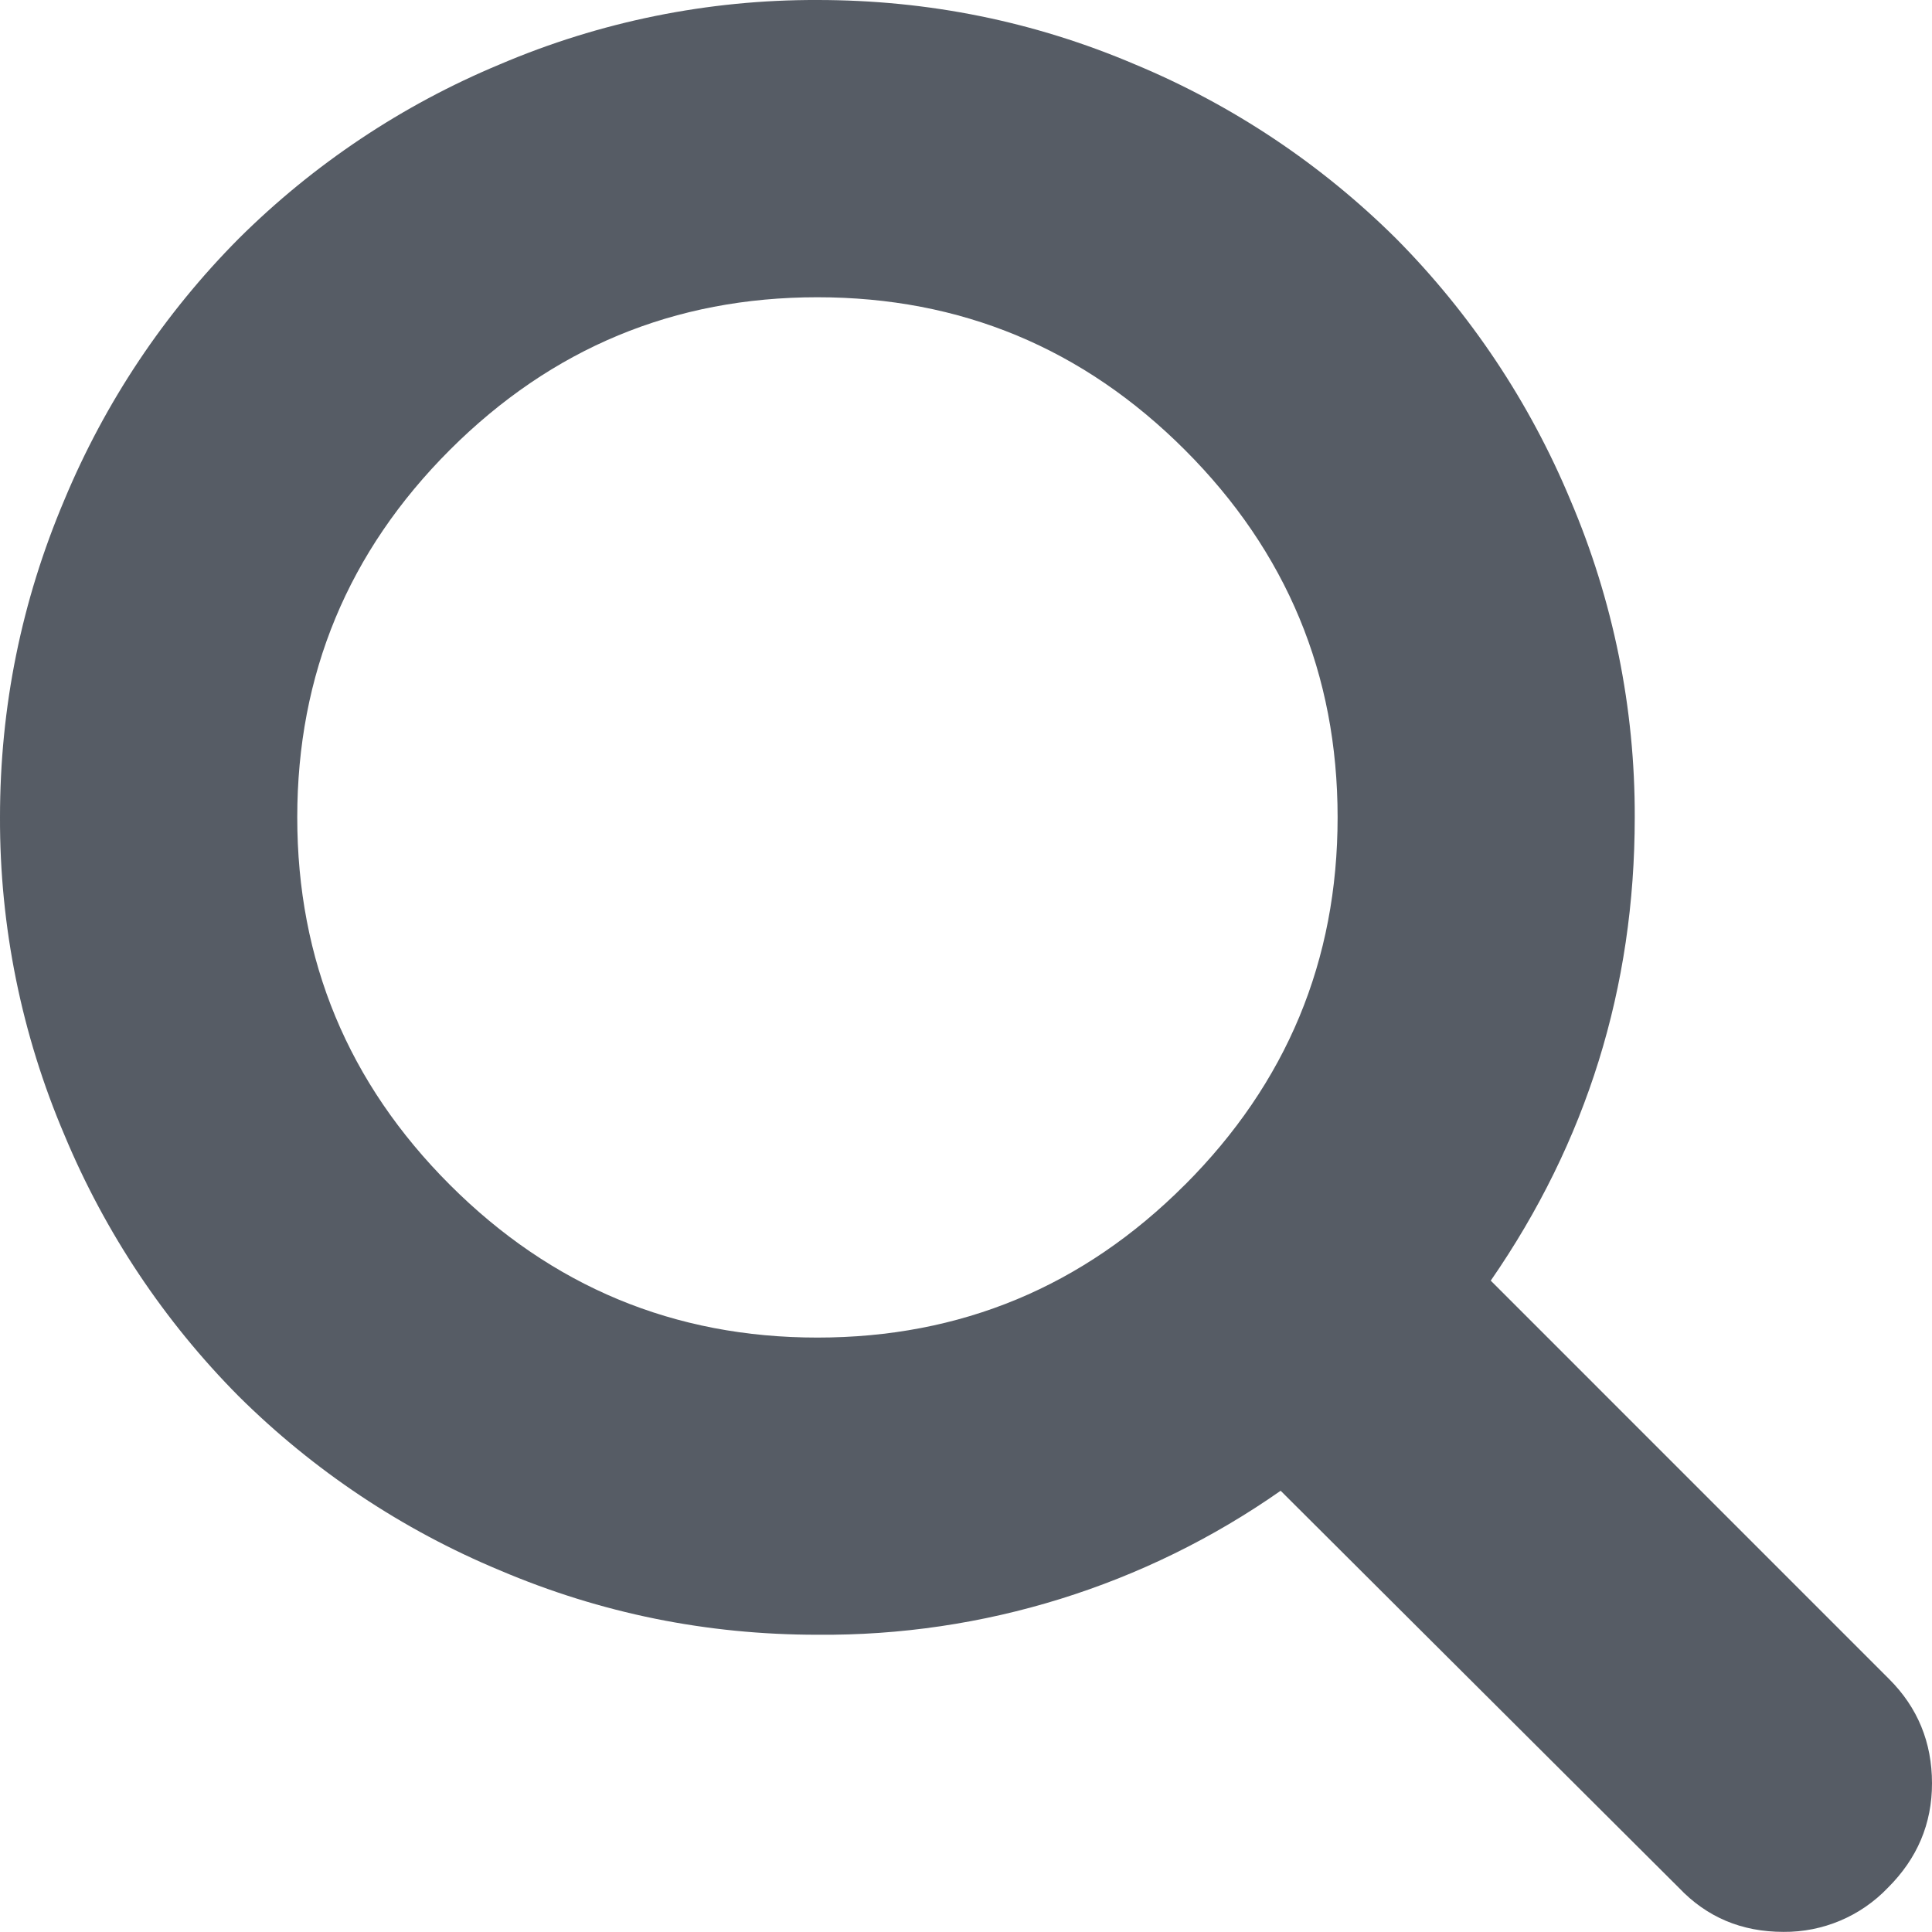
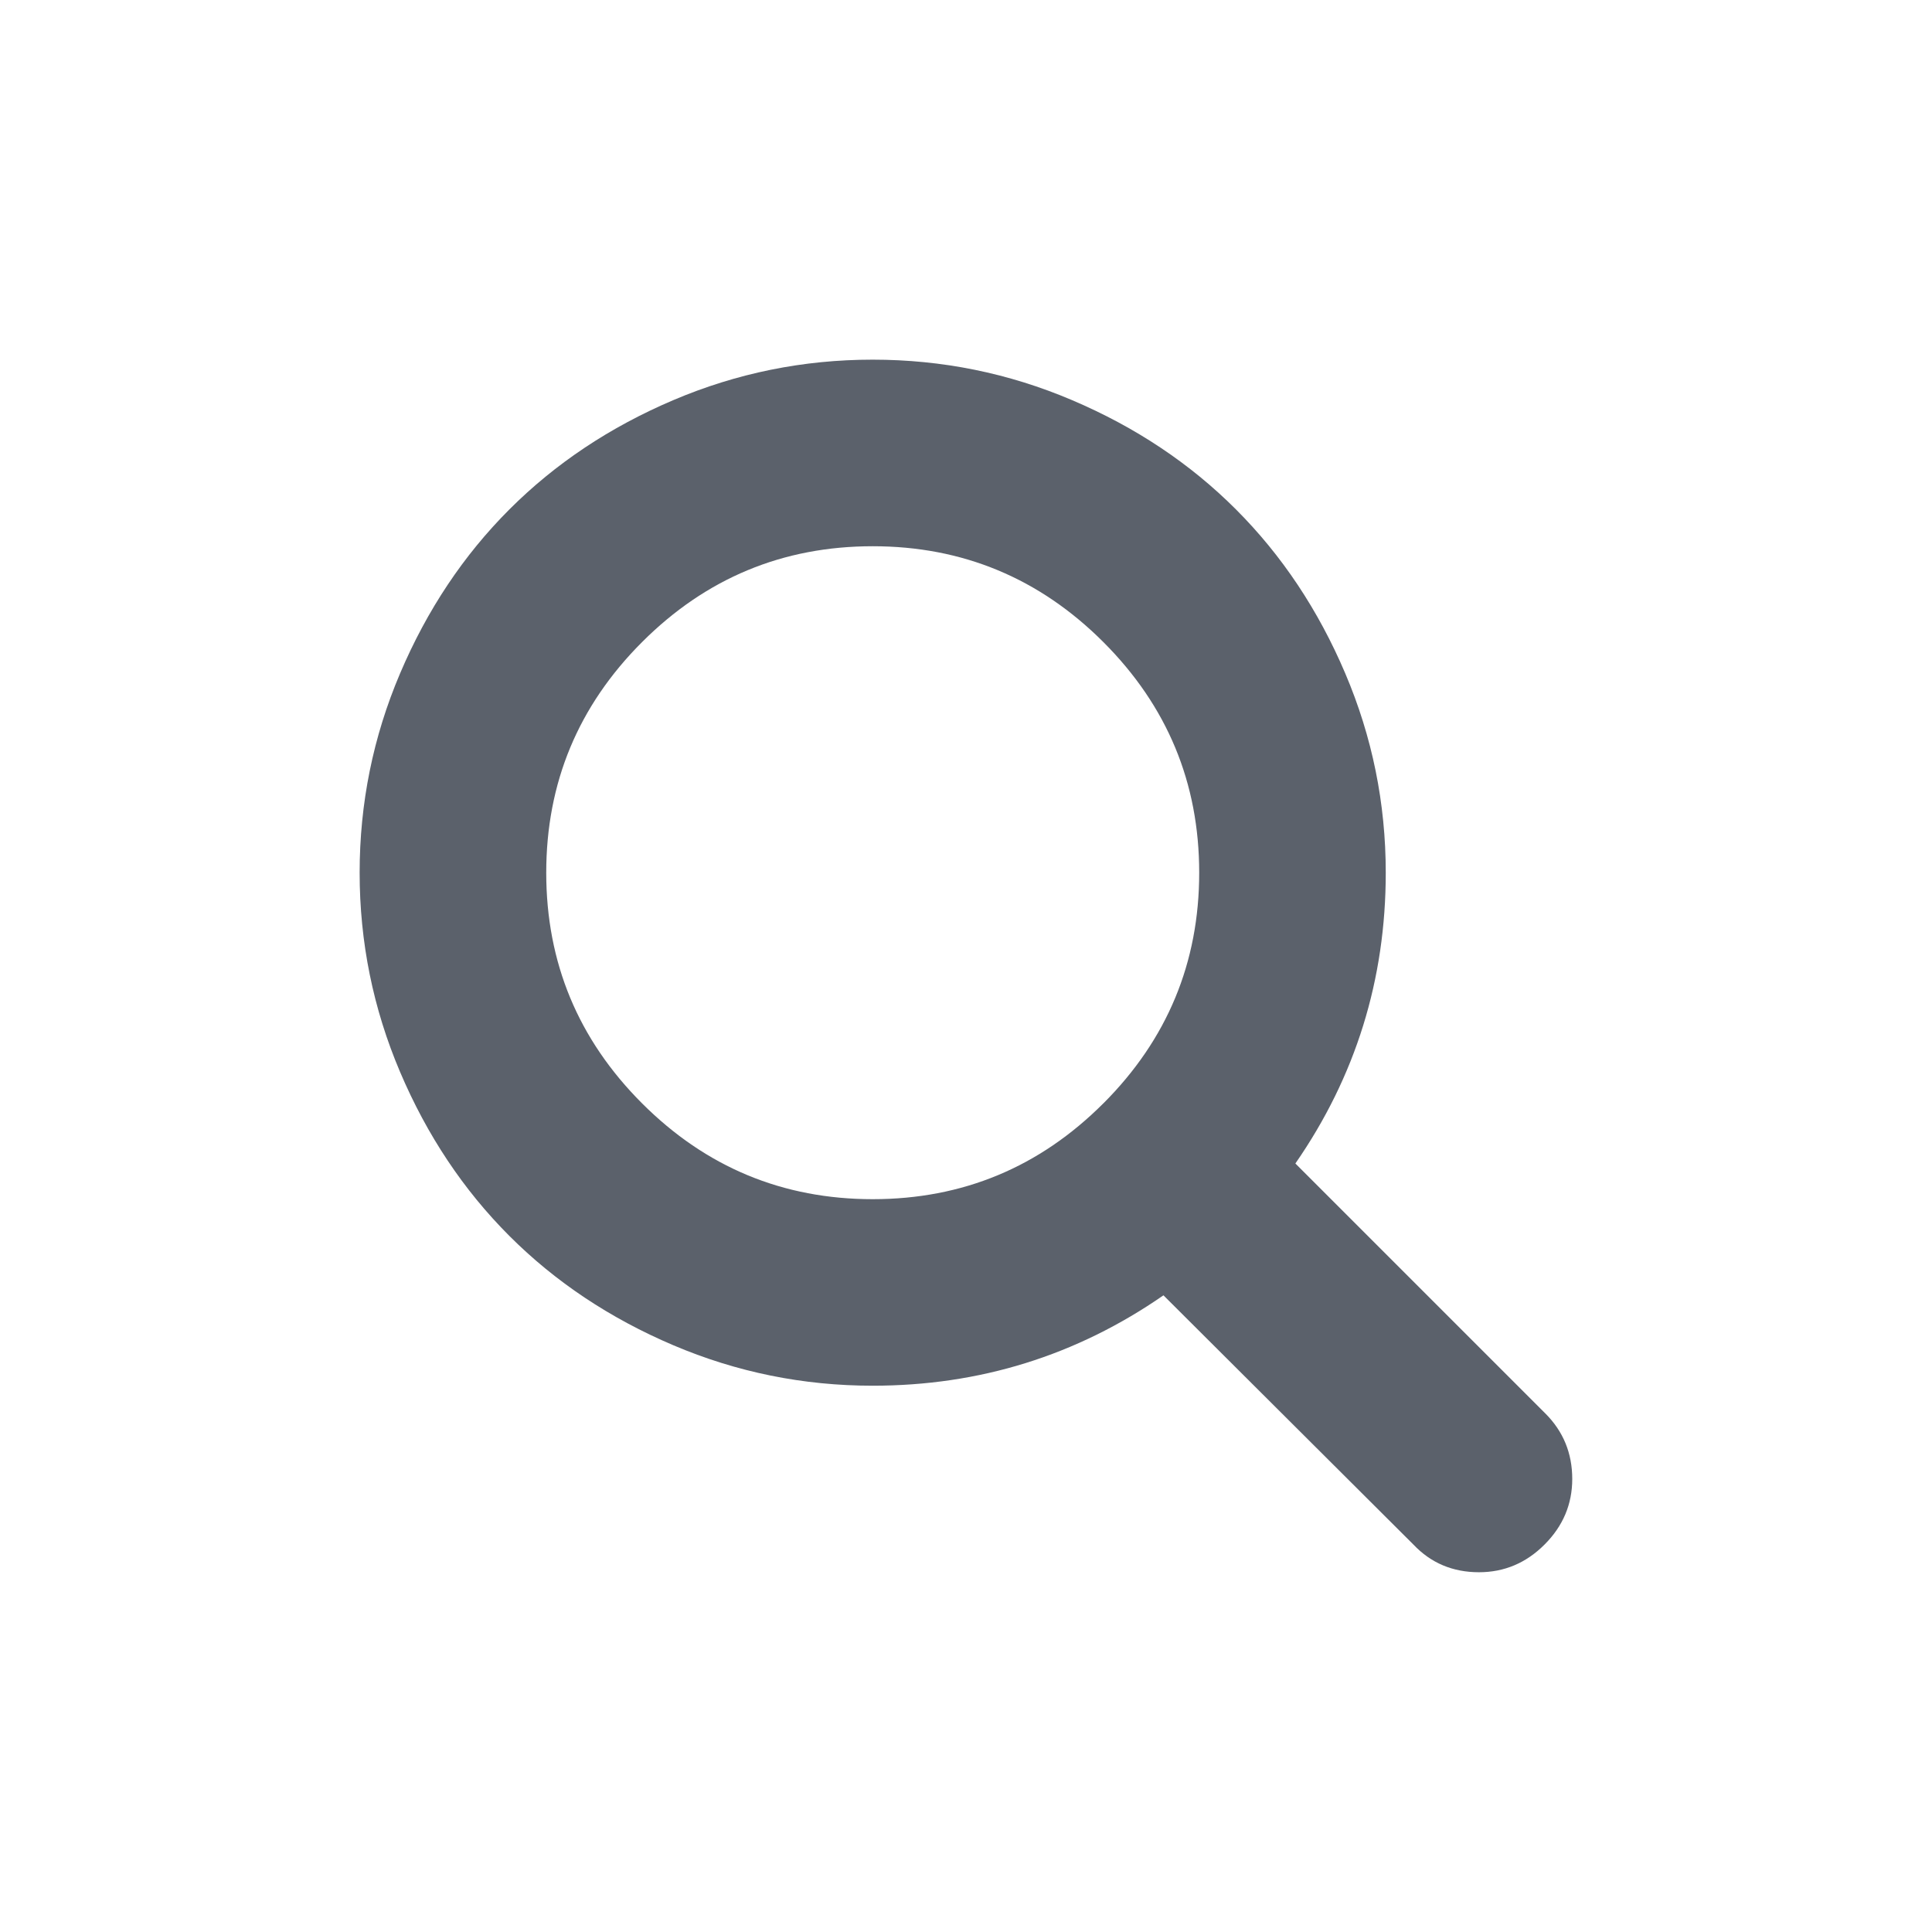
- <svg xmlns="http://www.w3.org/2000/svg" width="64" height="64" viewBox="0 0 64 64">
-   <path fill="#565C65" fill-rule="evenodd" d="M39.25 39.25c3.37-3.372 5.06-7.425 5.06-12.174 0-4.74-1.686-8.798-5.06-12.173-3.372-3.37-7.425-5.056-12.174-5.056-4.74 0-8.798 1.686-12.173 5.056-3.37 3.371-5.056 7.433-5.056 12.173 0 4.745 1.686 8.802 5.056 12.173 3.371 3.37 7.433 5.06 12.173 5.06 4.745 0 8.802-1.685 12.173-5.06zm23.325 16.366c.951.947 1.425 2.103 1.425 3.46 0 1.336-.486 2.488-1.463 3.46a4.724 4.724 0 0 1-3.456 1.46c-1.391 0-2.54-.487-3.465-1.46L42.423 49.383a26.334 26.334 0 0 1-15.347 4.77c-3.665 0-7.168-.708-10.517-2.133a27.017 27.017 0 0 1-8.653-5.768 27.046 27.046 0 0 1-5.773-8.657A26.6 26.6 0 0 1 0 27.076c0-3.665.713-7.168 2.133-10.517a27.025 27.025 0 0 1 5.773-8.653 26.961 26.961 0 0 1 8.649-5.773A26.563 26.563 0 0 1 27.076 0c3.67 0 7.177.708 10.522 2.133a27.008 27.008 0 0 1 8.653 5.773 27.093 27.093 0 0 1 5.768 8.653 26.578 26.578 0 0 1 2.134 10.517c0 5.64-1.592 10.752-4.77 15.347l13.192 13.193z" />
+ <svg xmlns="http://www.w3.org/2000/svg" width="24" height="24" viewBox="0 0 216 146">
+   <path fill="#5b616b" d="M172.77 123.025L144.825 95.08c6.735-9.722 10.104-20.56 10.104-32.508 0-7.767-1.51-15.195-4.527-22.283-3.014-7.09-7.088-13.2-12.22-18.336s-11.243-9.207-18.33-12.22c-7.09-3.016-14.52-4.523-22.286-4.523-7.768 0-15.196 1.508-22.284 4.523-7.09 3.014-13.2 7.088-18.332 12.22-5.132 5.134-9.206 11.245-12.22 18.333-3.015 7.088-4.522 14.515-4.522 22.282 0 7.766 1.507 15.192 4.522 22.282 3.014 7.088 7.088 13.197 12.22 18.33 5.134 5.134 11.245 9.207 18.333 12.222 7.09 3.015 14.516 4.522 22.283 4.522 11.95 0 22.786-3.37 32.51-10.105l27.943 27.863c1.955 2.064 4.397 3.096 7.332 3.096 2.824 0 5.27-1.03 7.332-3.096 2.064-2.063 3.096-4.508 3.096-7.332 0-2.877-1.002-5.322-3.013-7.33zm-49.413-34.668C116.214 95.5 107.62 99.07 97.57 99.07c-10.048 0-18.643-3.57-25.786-10.713C64.64 81.214 61.07 72.62 61.07 62.57c0-10.047 3.572-18.643 10.714-25.785C78.926 29.642 87.522 26.07 97.57 26.07c10.048 0 18.643 3.573 25.787 10.715 7.143 7.142 10.715 15.738 10.715 25.786 0 10.05-3.573 18.647-10.715 25.79z" />
</svg>
